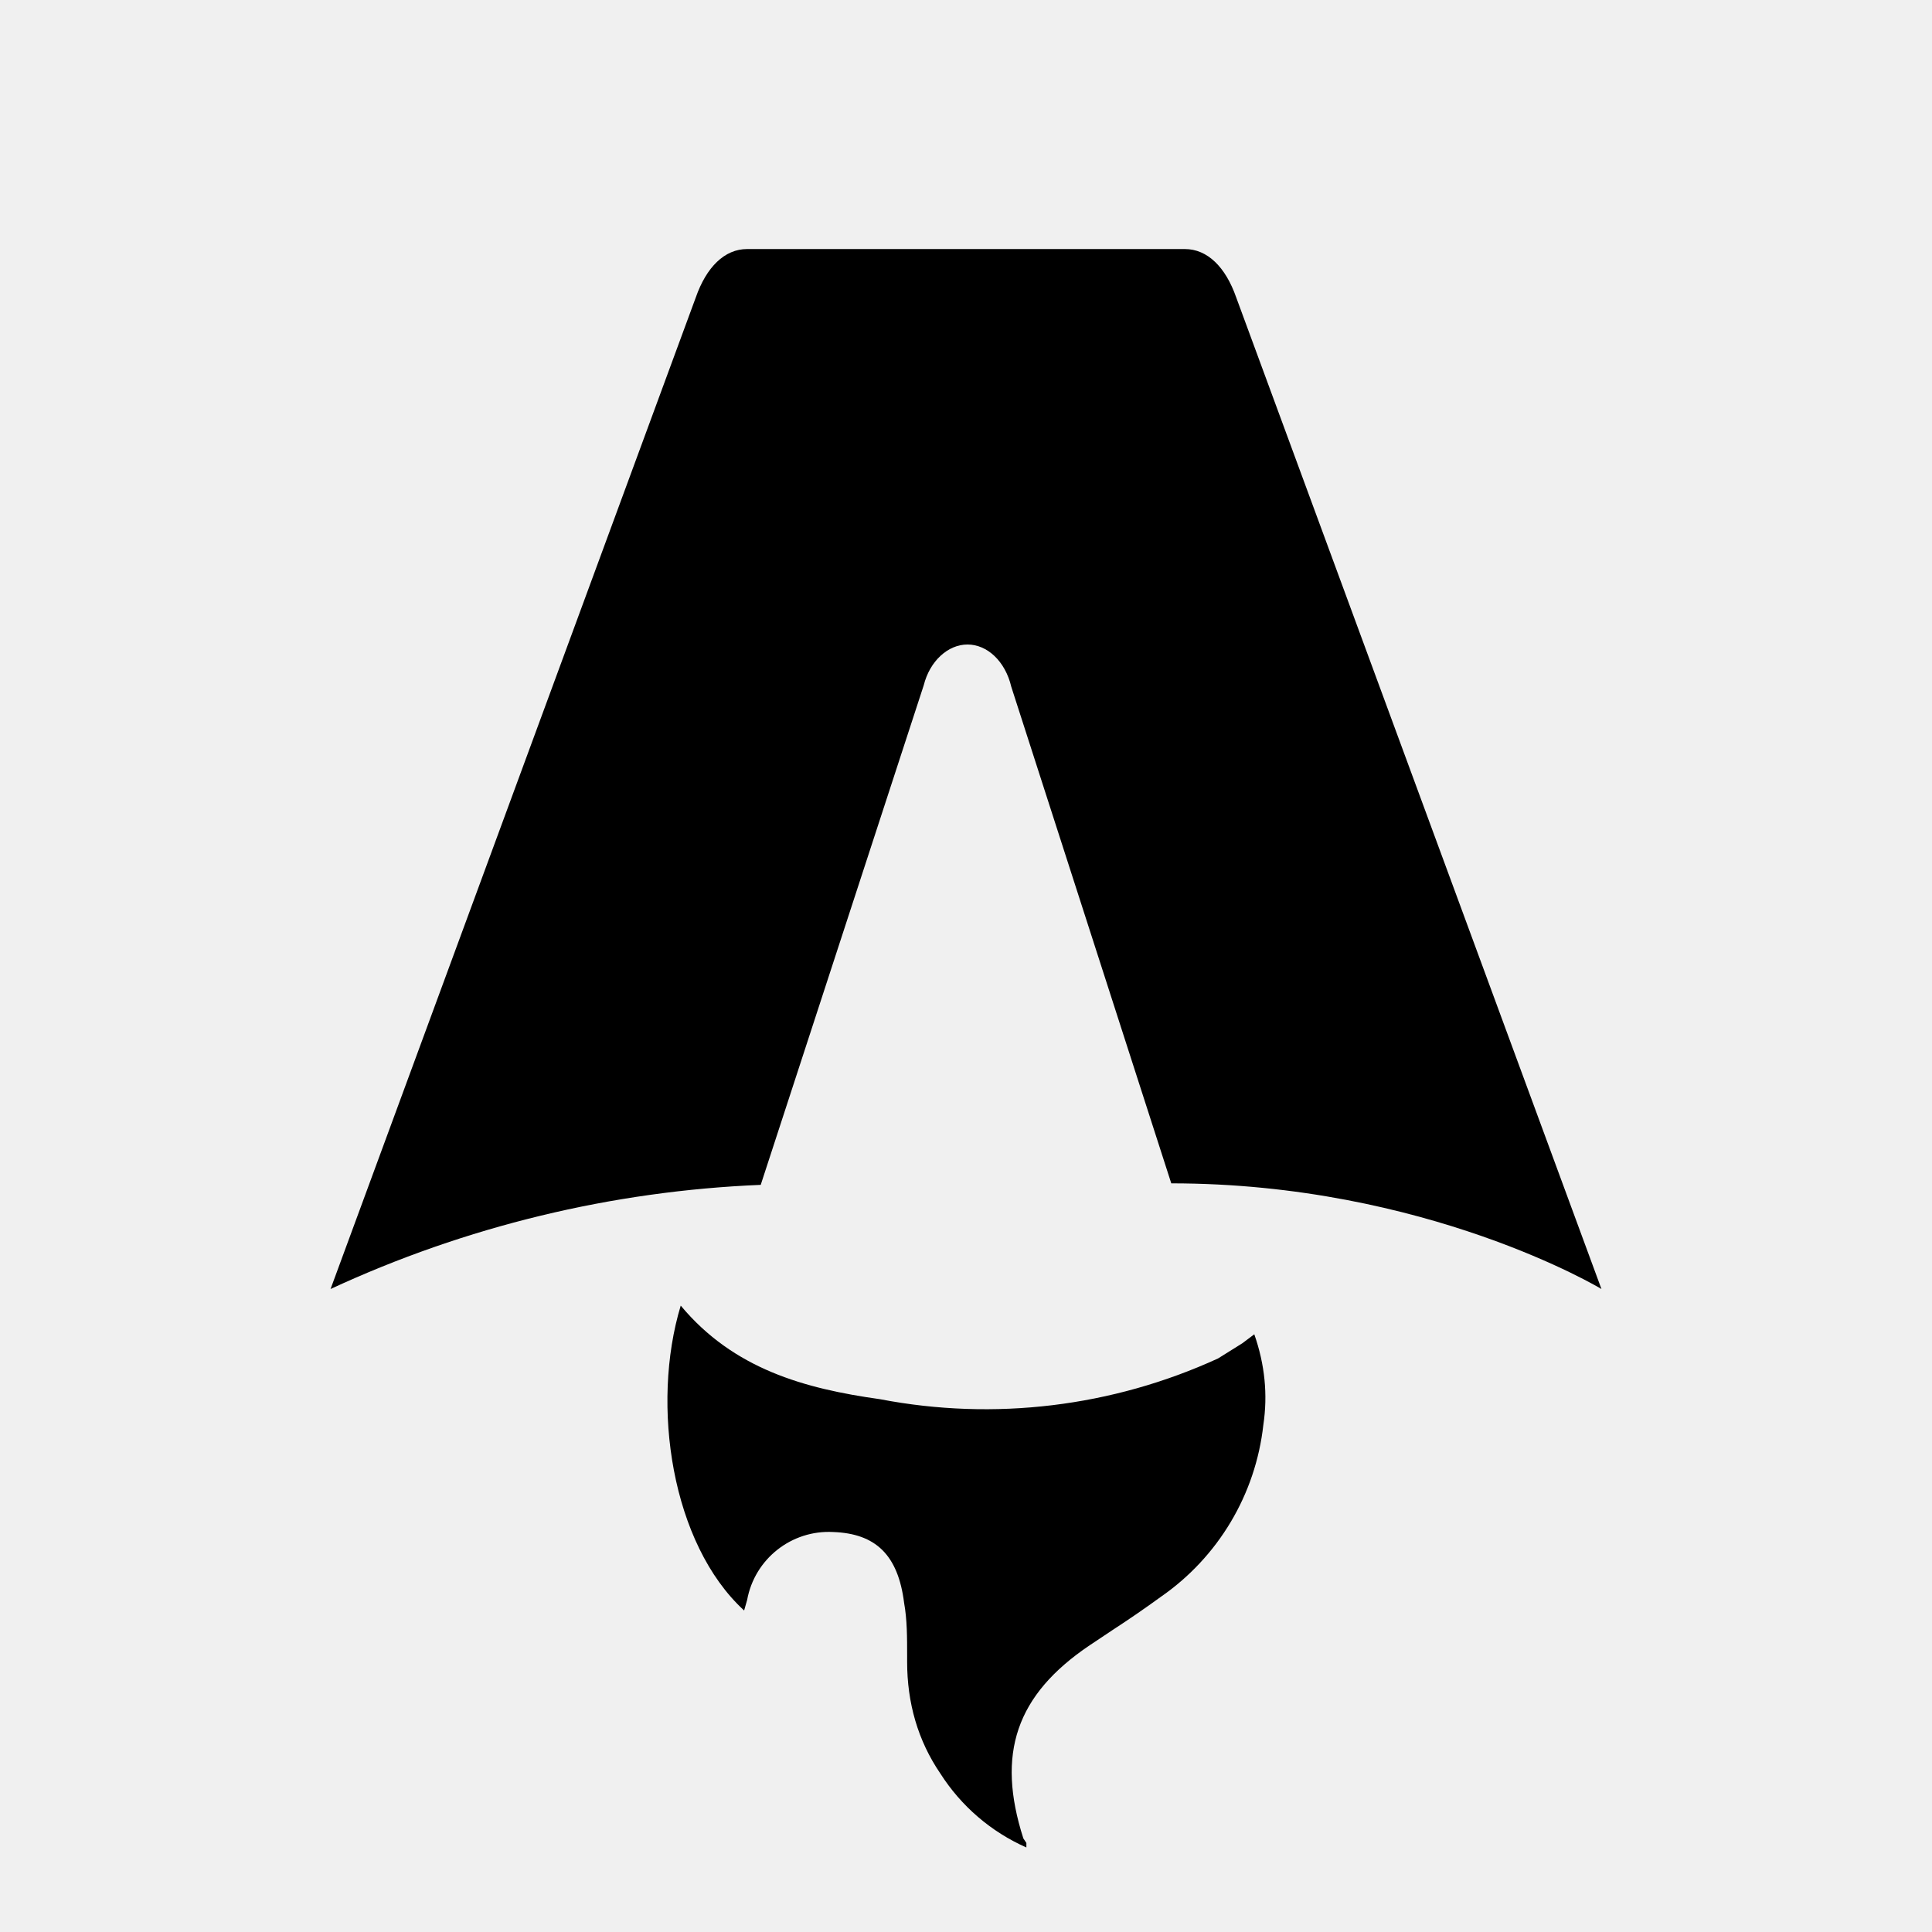
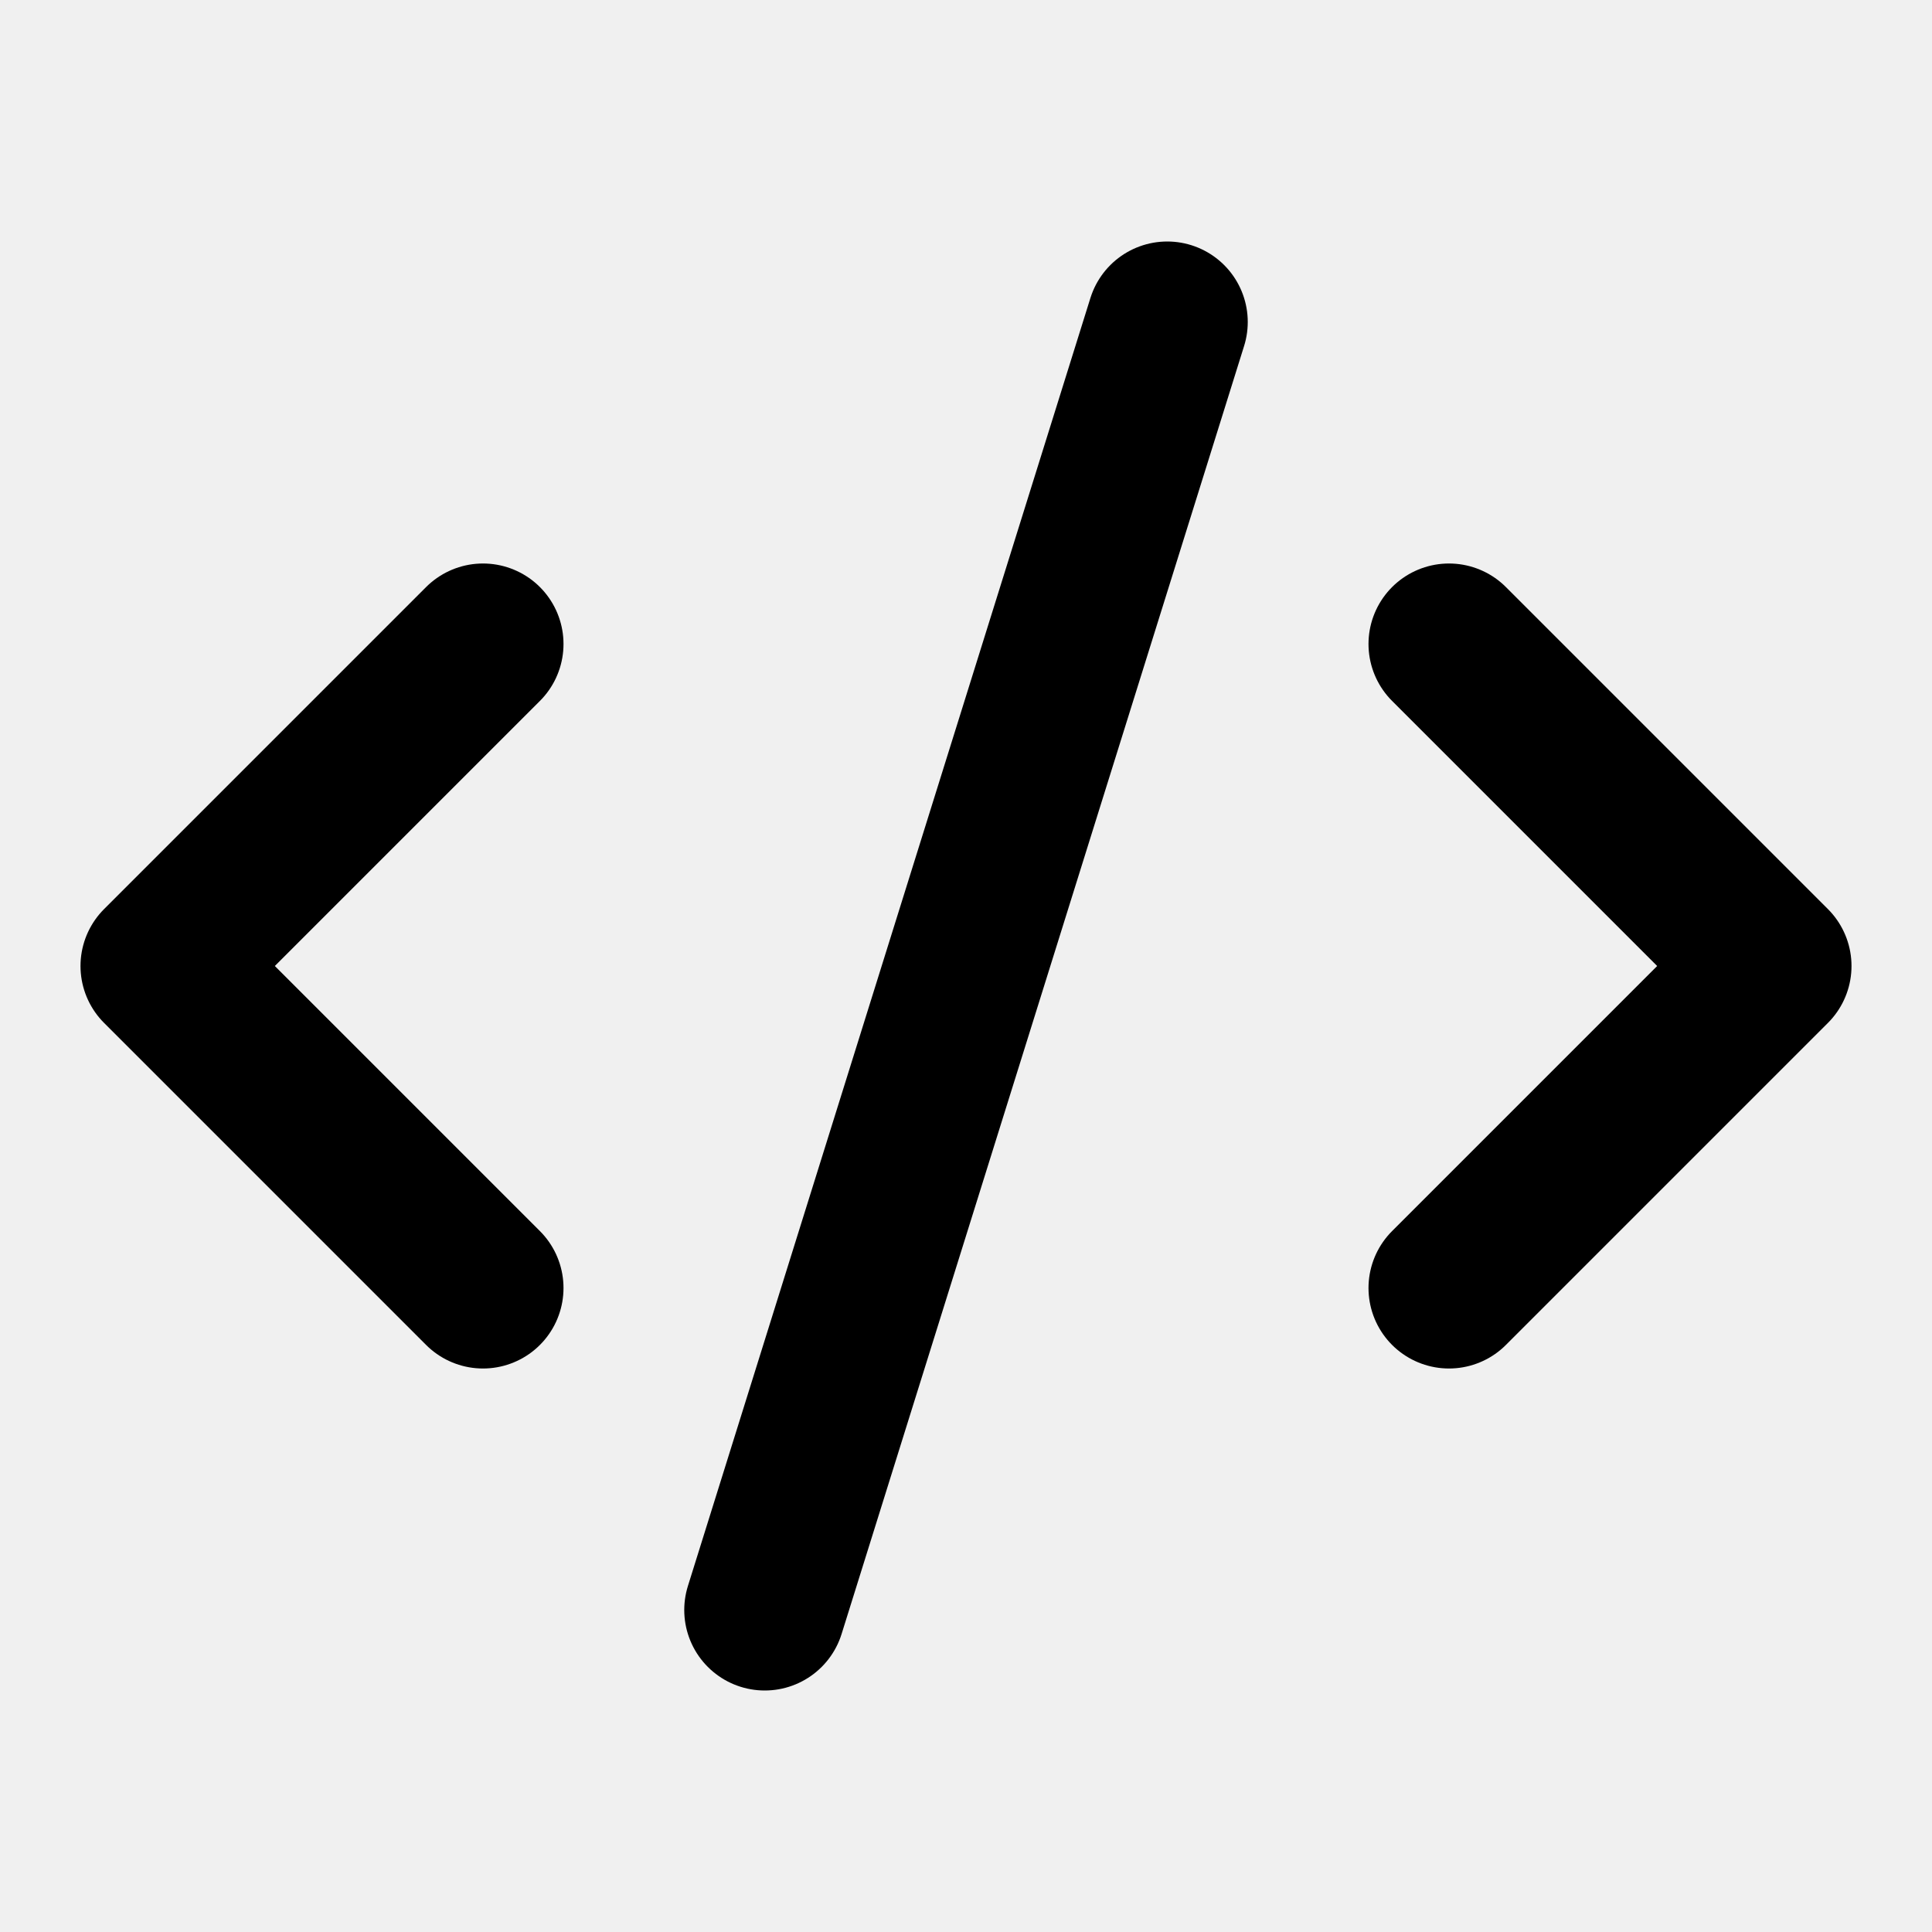
- <svg xmlns="http://www.w3.org/2000/svg" fill="none" viewBox="0 0 128 128">
-   <path d="M50.4 78.5a75.1 75.1 0 0 0-28.5 6.9l24.2-65.7c.7-2 1.9-3.2 3.4-3.2h29c1.5 0 2.7 1.2 3.4 3.2l24.2 65.7s-11.6-7-28.5-7L67 45.5c-.4-1.7-1.6-2.8-2.9-2.8-1.3 0-2.5 1.1-2.9 2.7L50.4 78.5Zm-1.1 28.2Zm-4.2-20.2c-2 6.6-.6 15.8 4.2 20.2a17.5 17.5 0 0 1 .2-.7 5.5 5.5 0 0 1 5.7-4.5c2.8.1 4.3 1.5 4.7 4.7.2 1.1.2 2.3.2 3.5v.4c0 2.7.7 5.2 2.2 7.4a13 13 0 0 0 5.7 4.9v-.3l-.2-.3c-1.8-5.6-.5-9.5 4.4-12.8l1.5-1a73 73 0 0 0 3.2-2.2 16 16 0 0 0 6.8-11.4c.3-2 .1-4-.6-6l-.8.6-1.6 1a37 37 0 0 1-22.4 2.7c-5-.7-9.7-2-13.2-6.2Z" />
+ <svg xmlns="http://www.w3.org/2000/svg" width="24" height="24" viewBox="0 0 24 24" fill="none" stroke="currentColor" stroke-width="2" stroke-linecap="round" stroke-linejoin="round" class="lucide lucide-code-xml">
+   <path d="m18 16 4-4-4-4" />
+   <path d="m6 8-4 4 4 4" />
+   <path d="m14.5 4-5 16" />
  <style>
-         path { fill: #000; }
+         path { color: #000; }
        @media (prefers-color-scheme: dark) {
-             path { fill: #FFF; }
+         path { color: #FFF; }
        }
    </style>
</svg>
